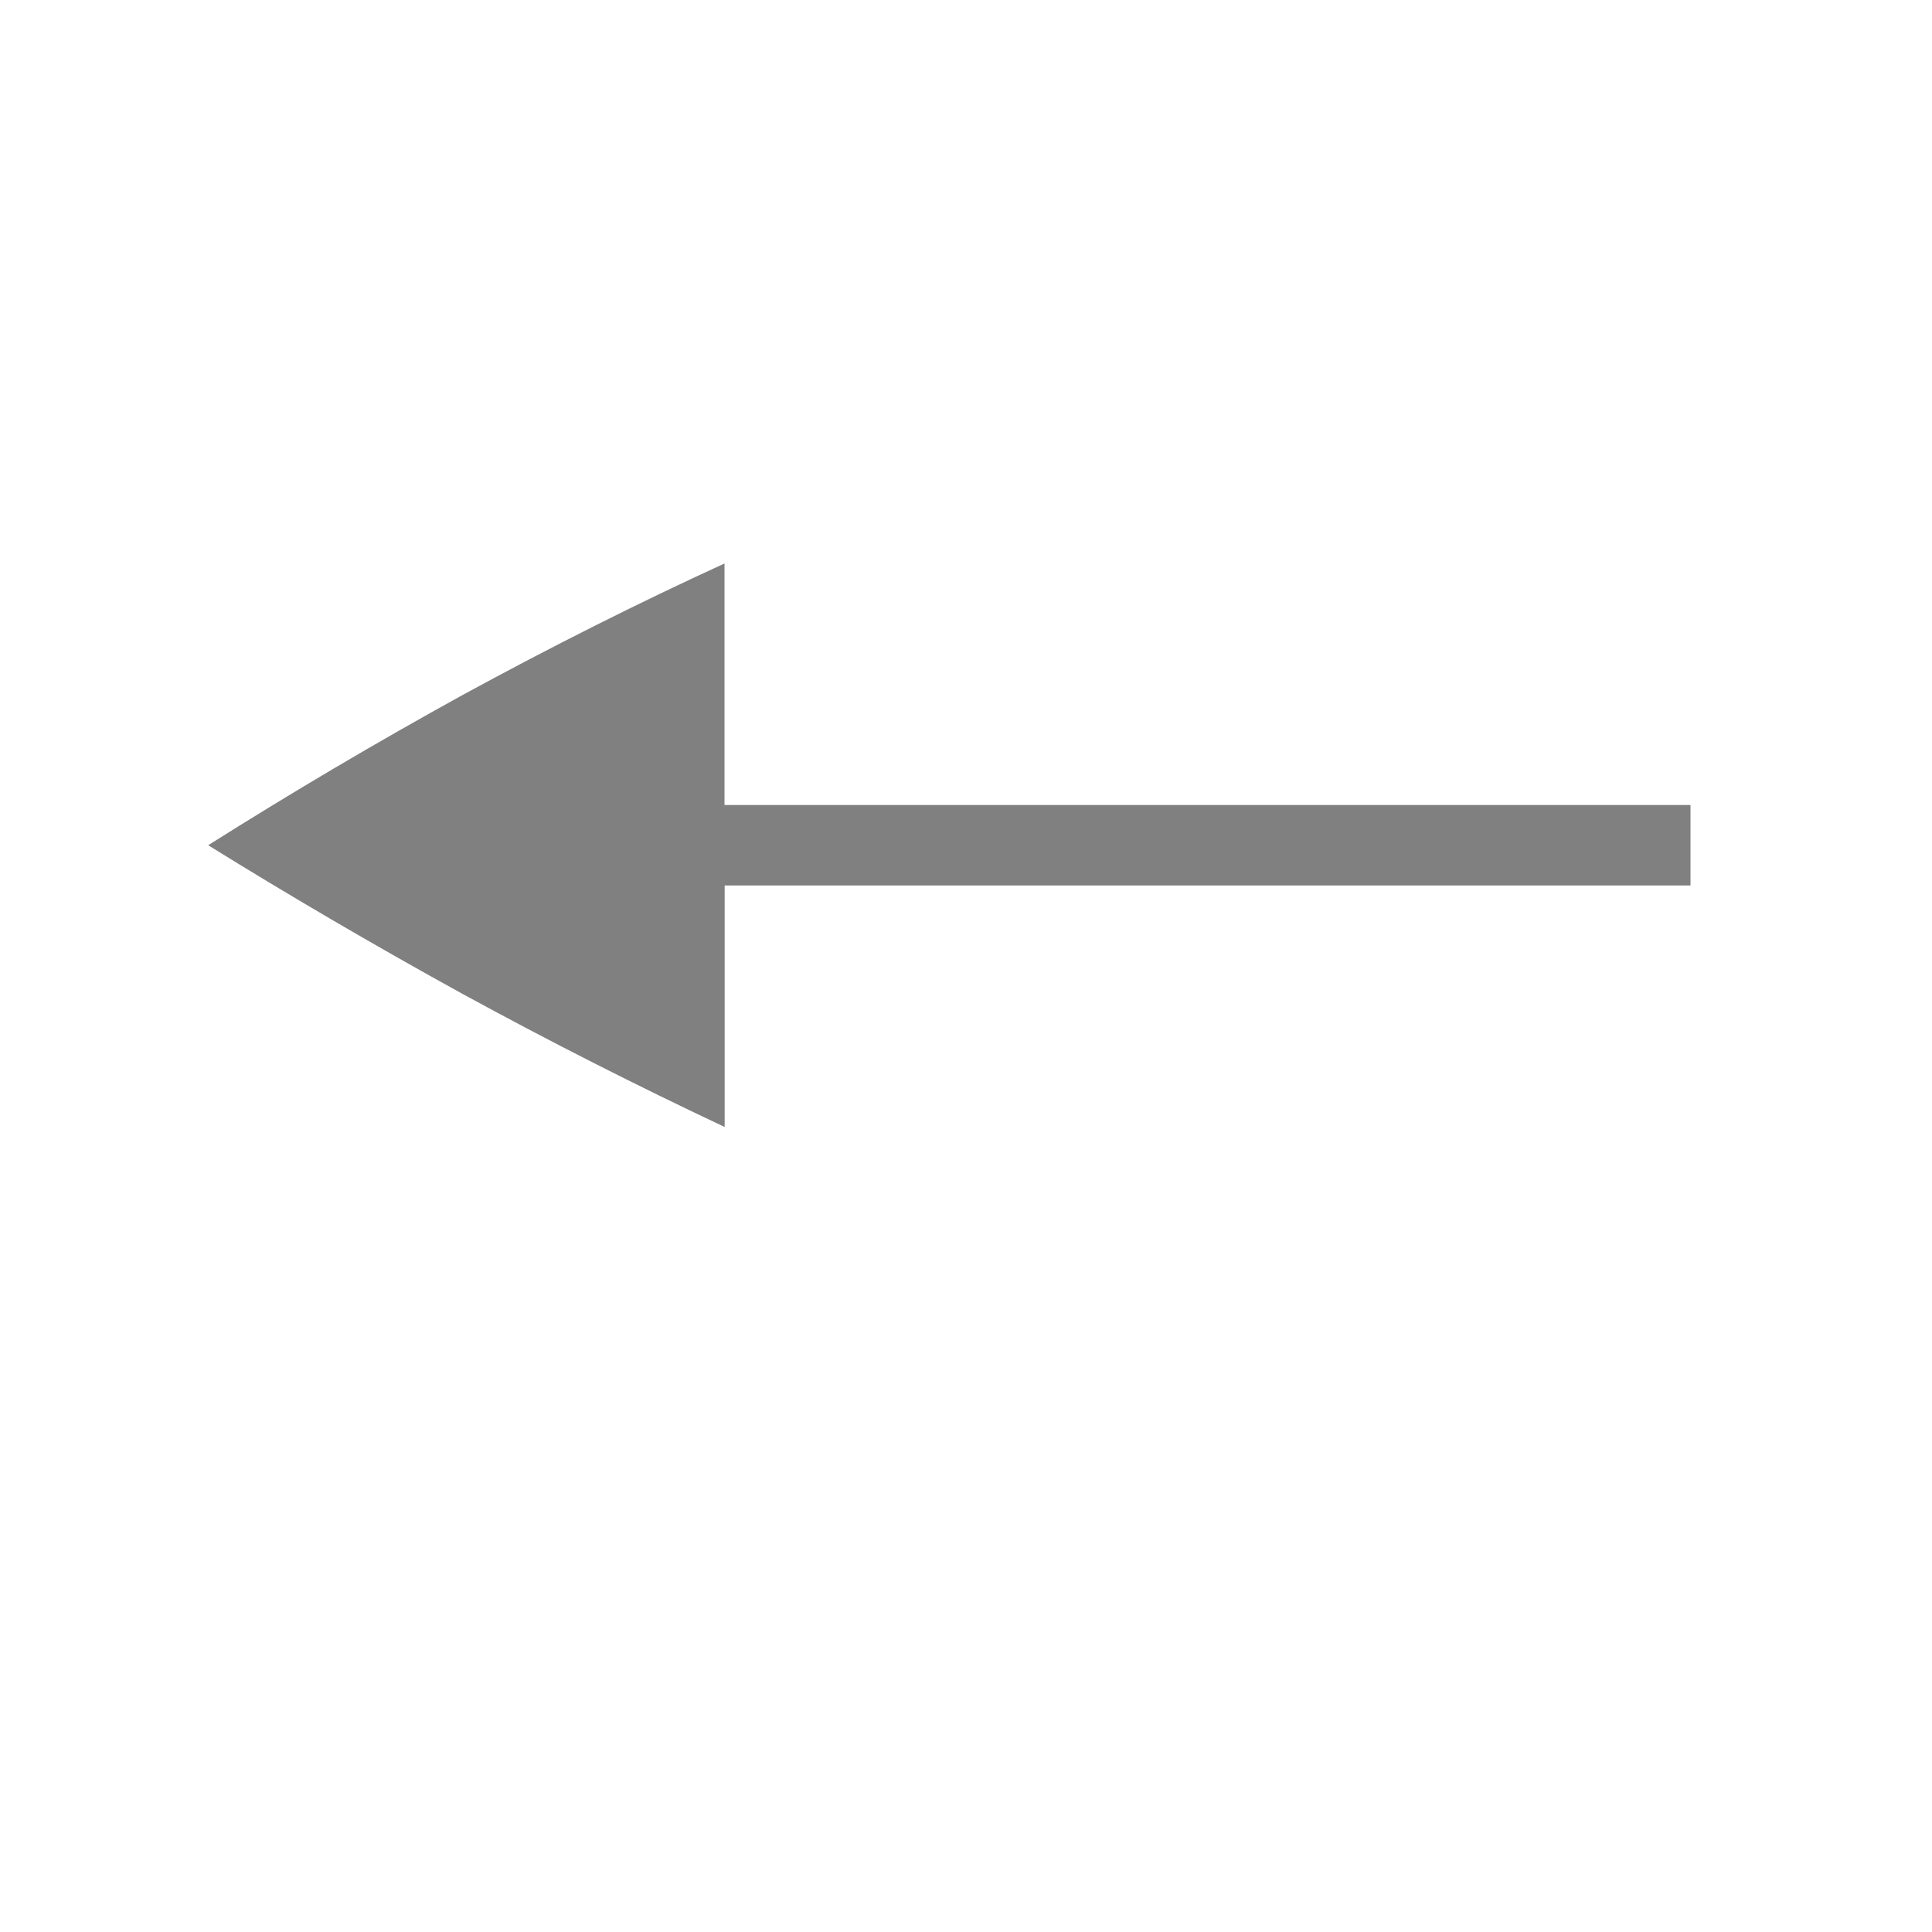
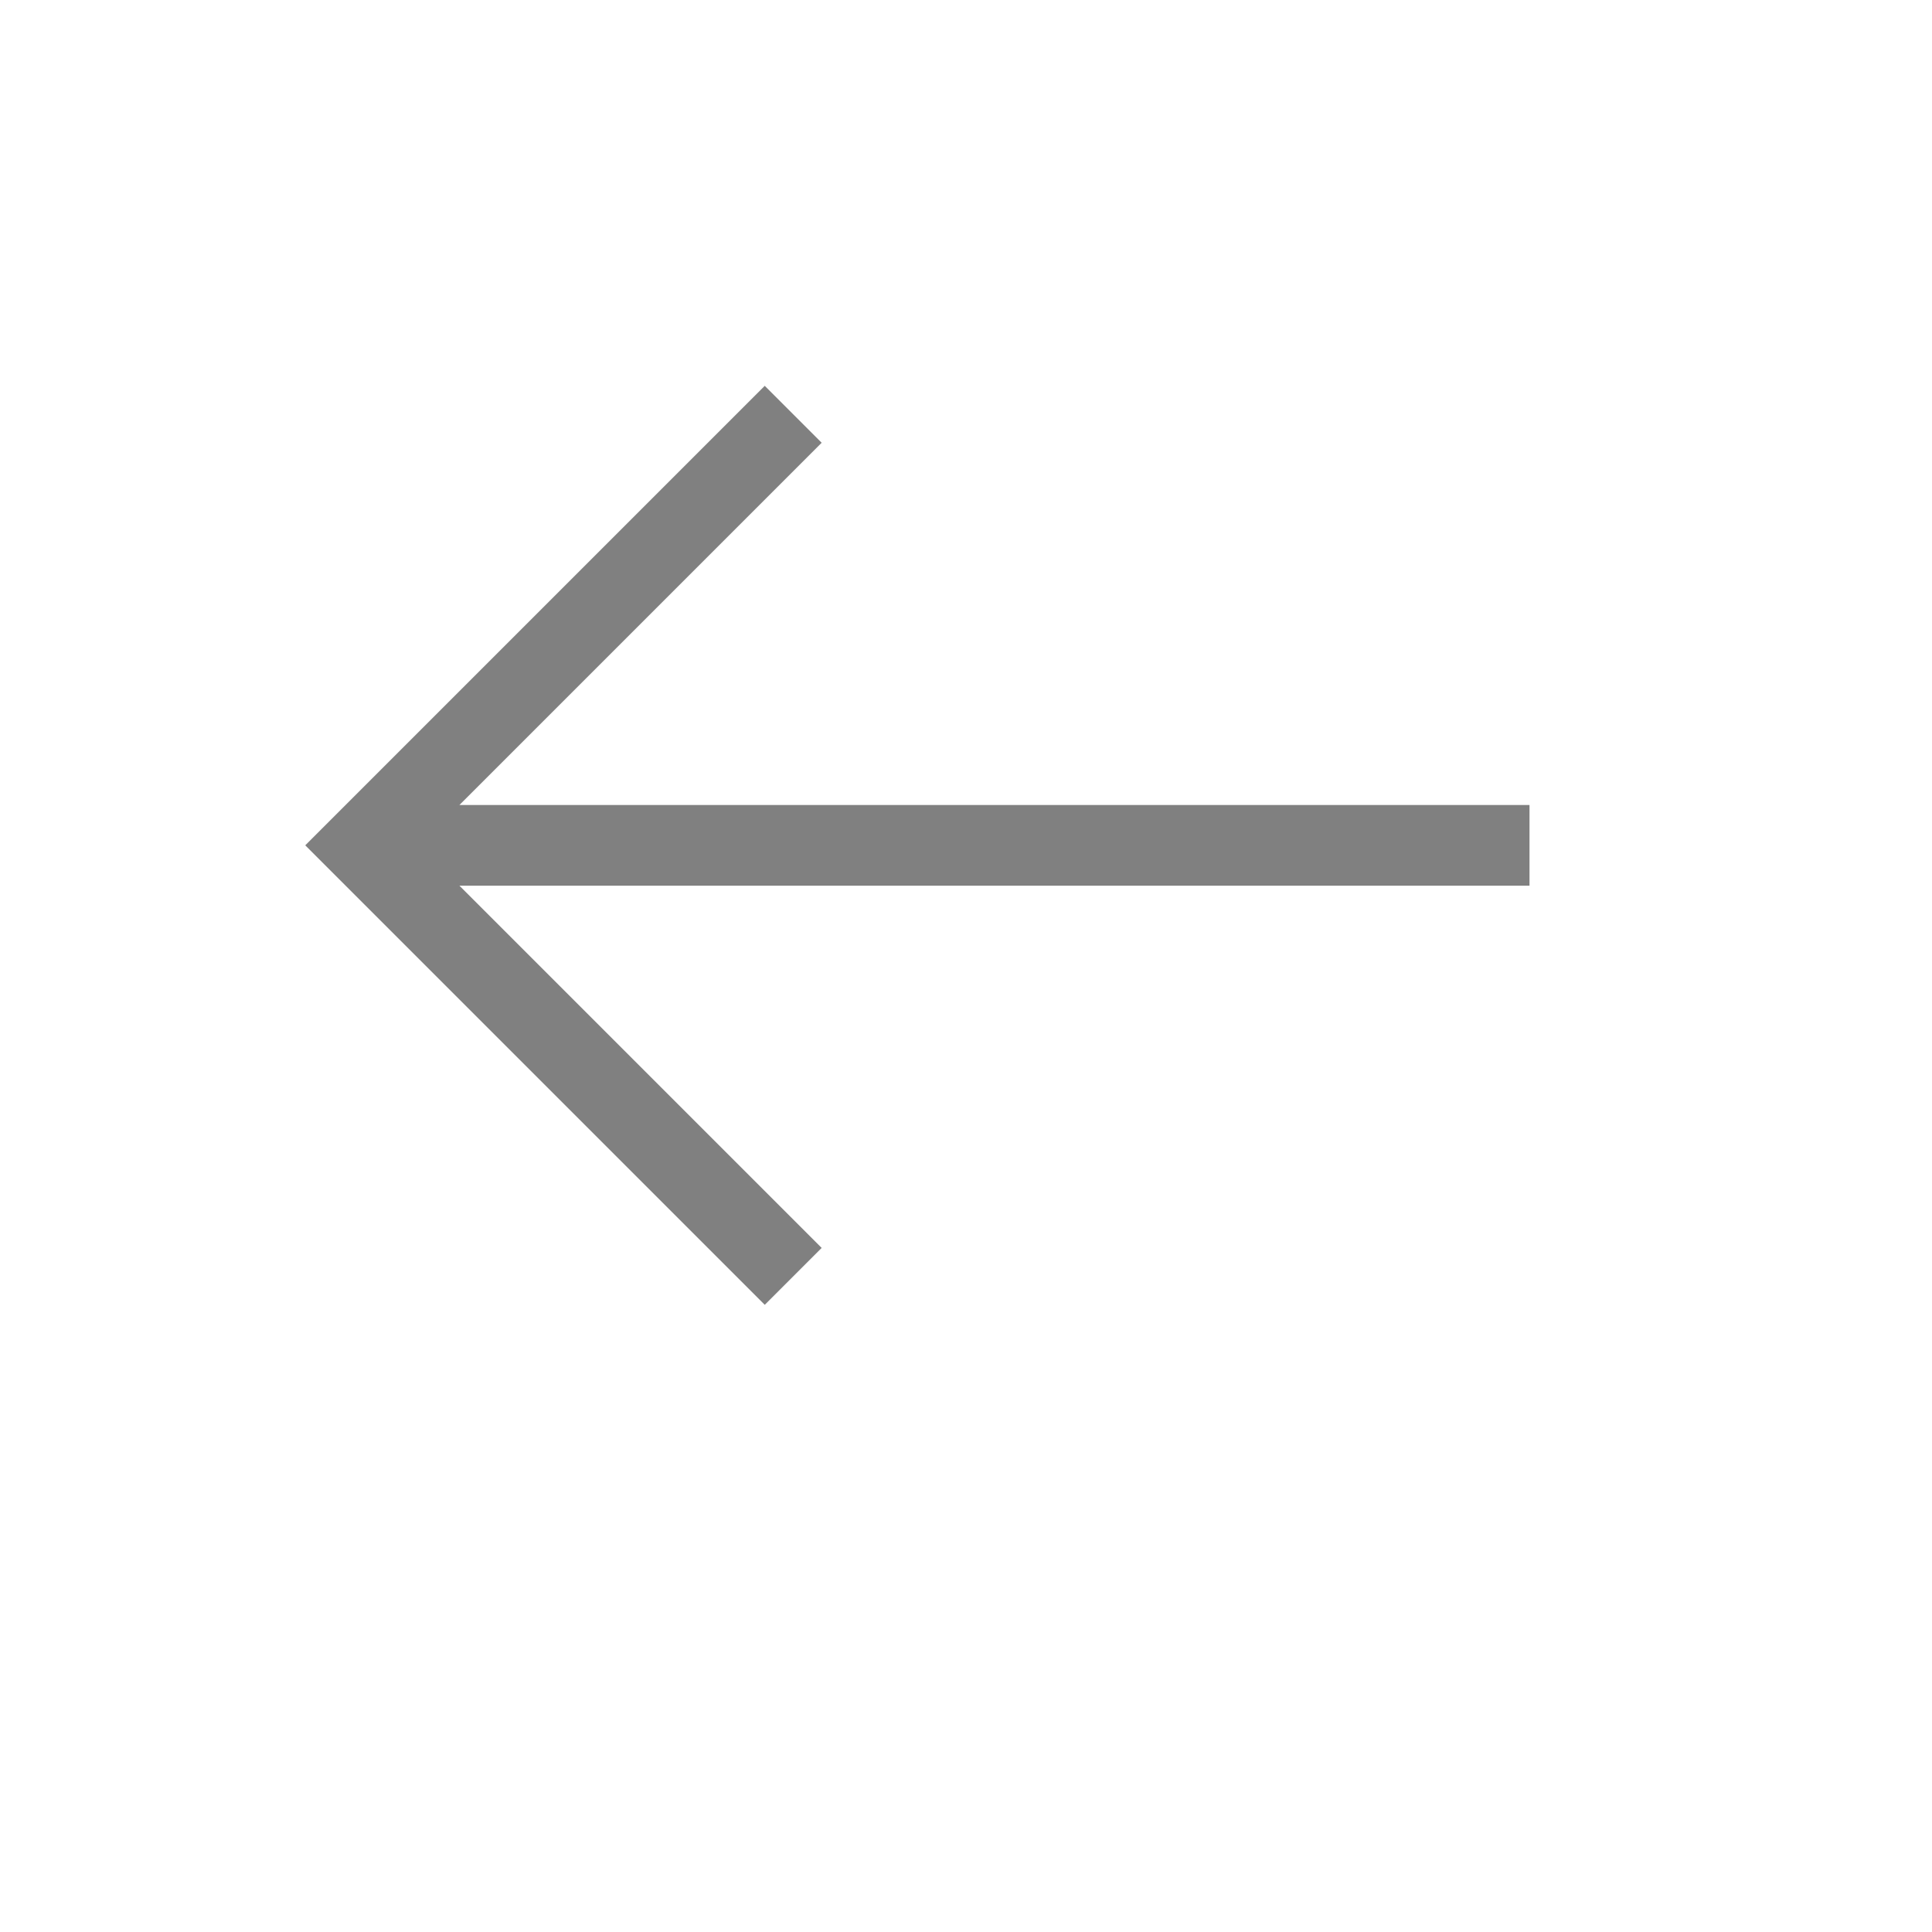
- <svg xmlns="http://www.w3.org/2000/svg" height="24" viewBox="0 1 24 24" id="svg5504" version="1.1" width="24">
-   <defs id="defs5506" />
-   <g id="layer1" transform="translate(-11.00001,127.6378)">
-     <path id="path4" style="color:#000000;fill:#808080;stroke-width:1;marker:none" d="m 20,-119.638 v 3 h 12 v 1 h -11.998 v 3 c -1.101,-0.518 -2.186,-1.069 -3.254,-1.652 -1.095,-0.603 -2.147,-1.219 -3.162,-1.848 1.036,-0.654 2.089,-1.276 3.162,-1.867 1.103,-0.601 2.188,-1.146 3.252,-1.633 z" />
-   </g>
+ <svg xmlns="http://www.w3.org/2000/svg" viewBox="0 1 24 24" height="24" width="24" version="1.1" id="svg4">
+   <defs id="defs8" />
+   <path id="path353-3" style="color:#000000;fill:#808080;-inkscape-stroke:none" d="m 19,11 h -13.293 l 4.146,-4.146 0.354,-0.354 -0.707,-0.707 -0.354,0.354 -5.354,5.354 5.354,5.354 0.354,0.354 0.707,-0.707 -0.354,-0.354 -4.146,-4.146 h 13.293 z" />
</svg>
